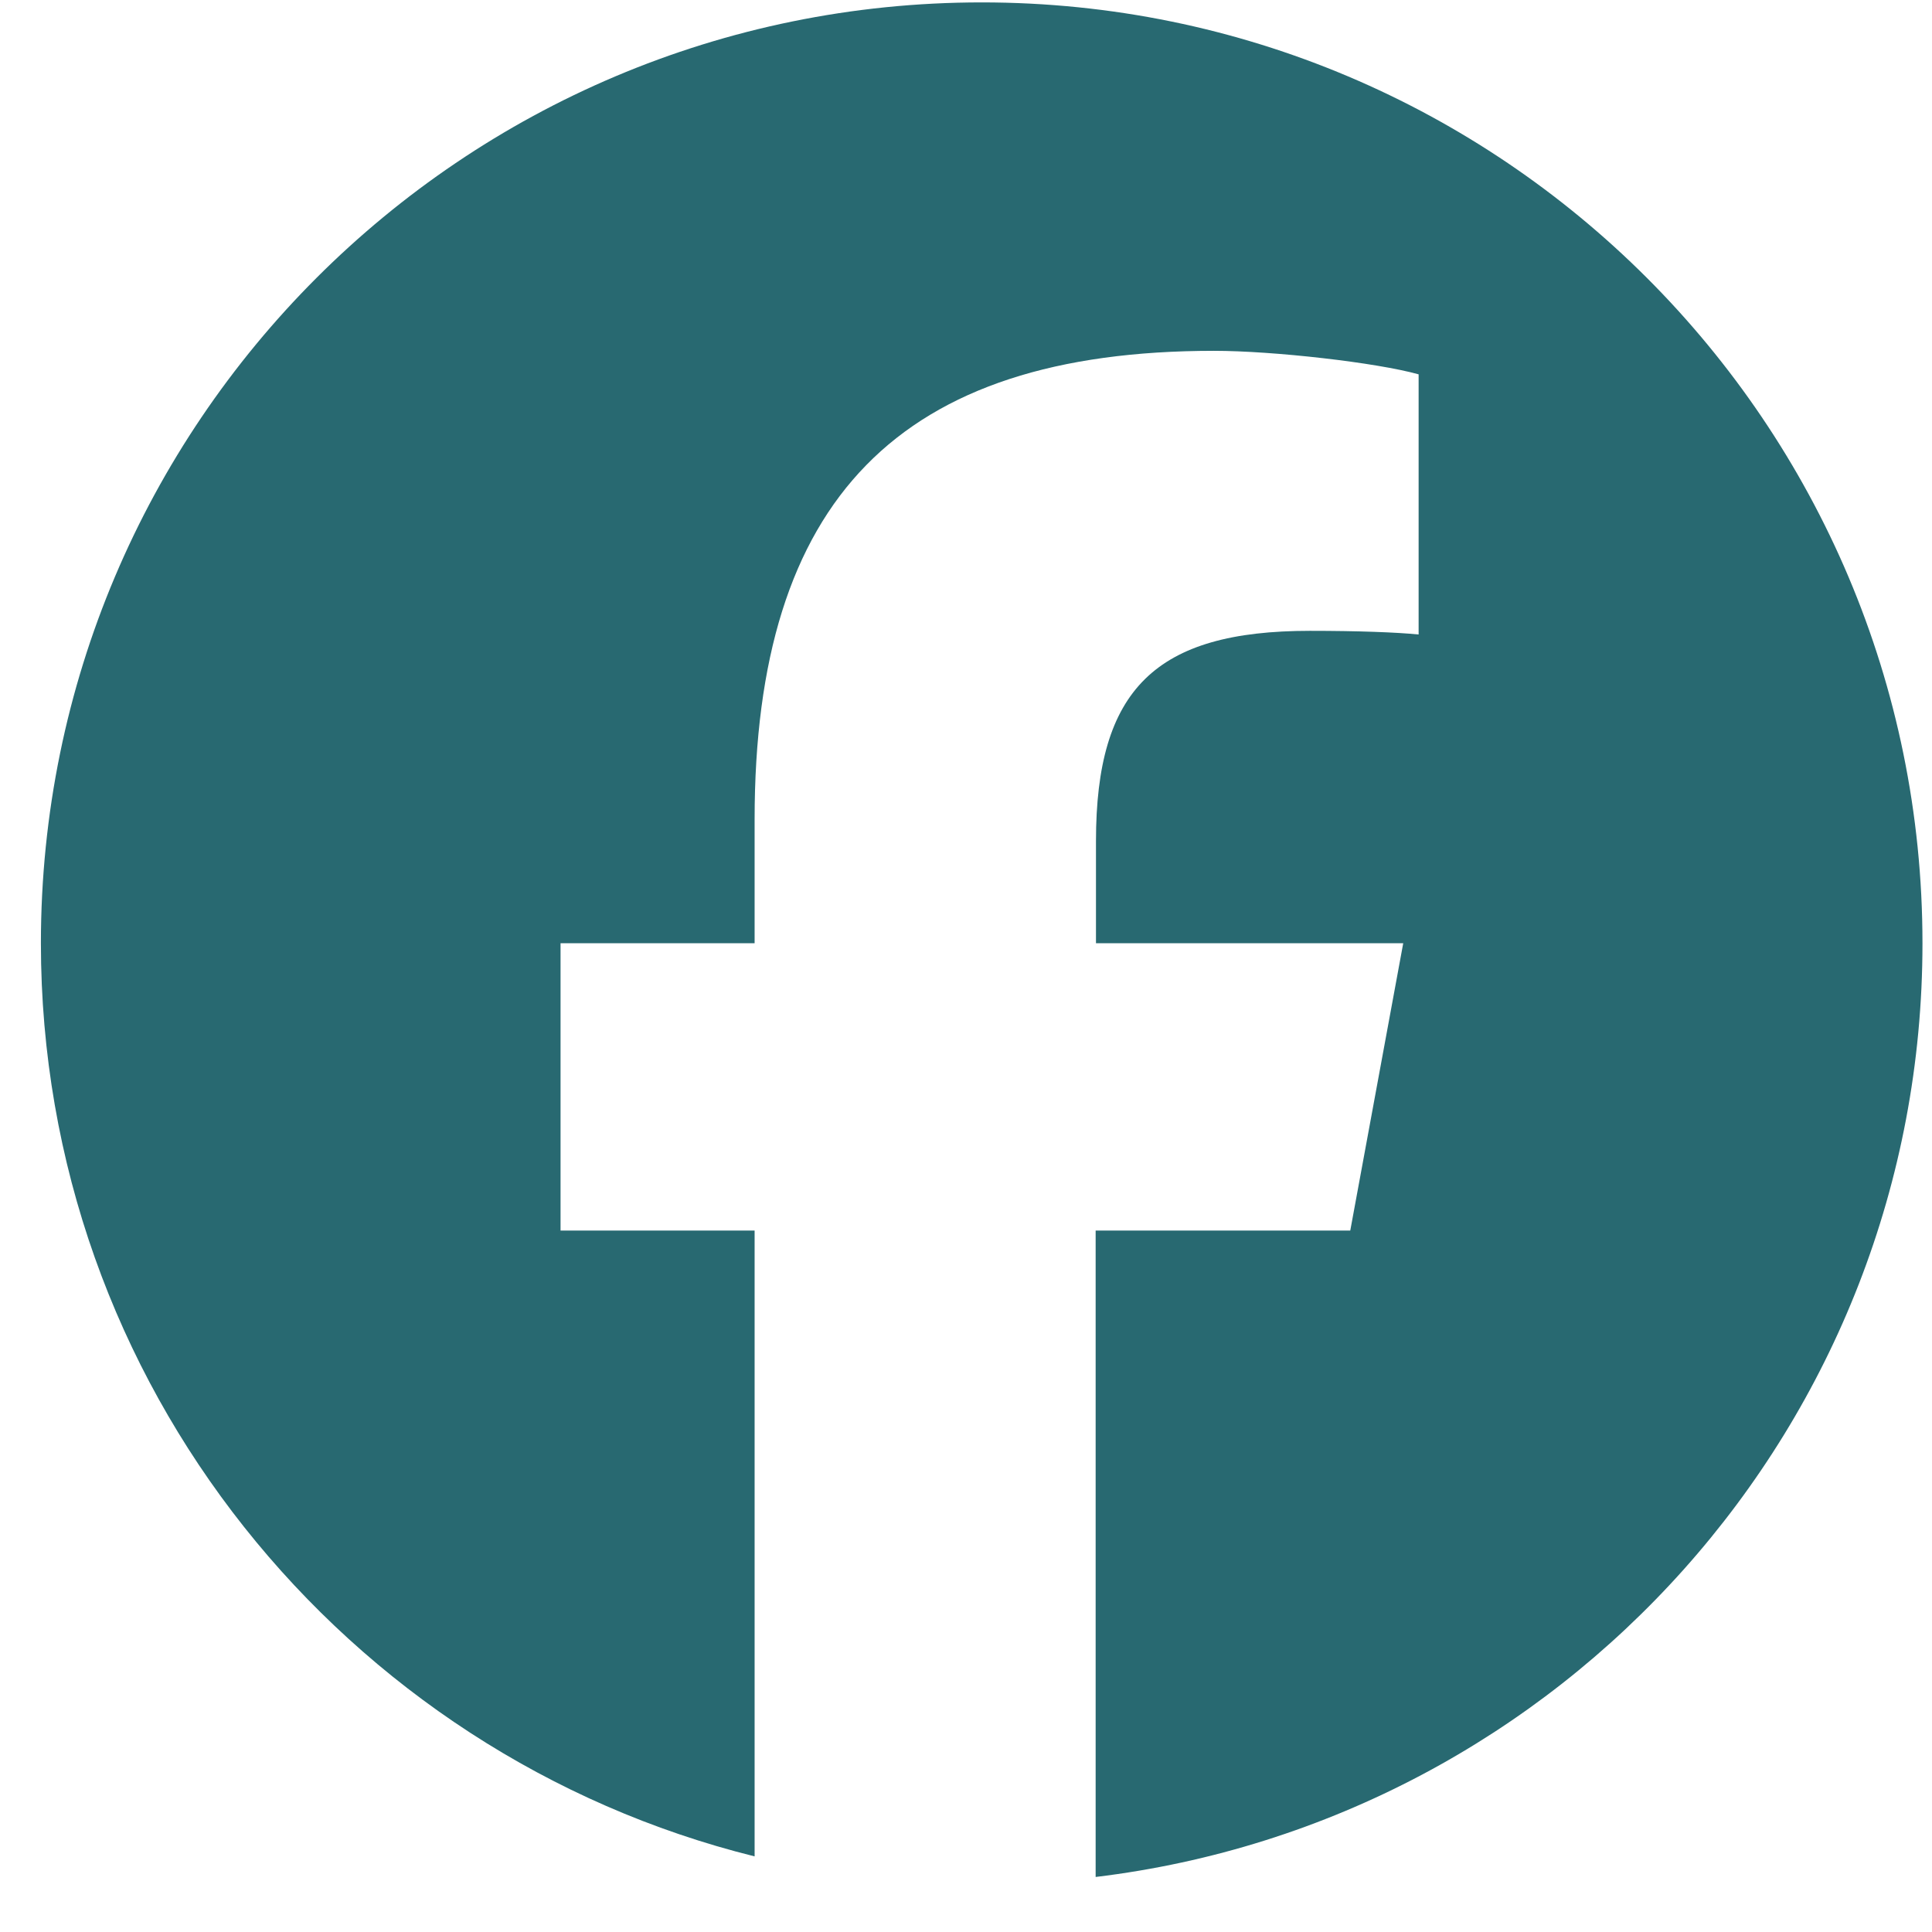
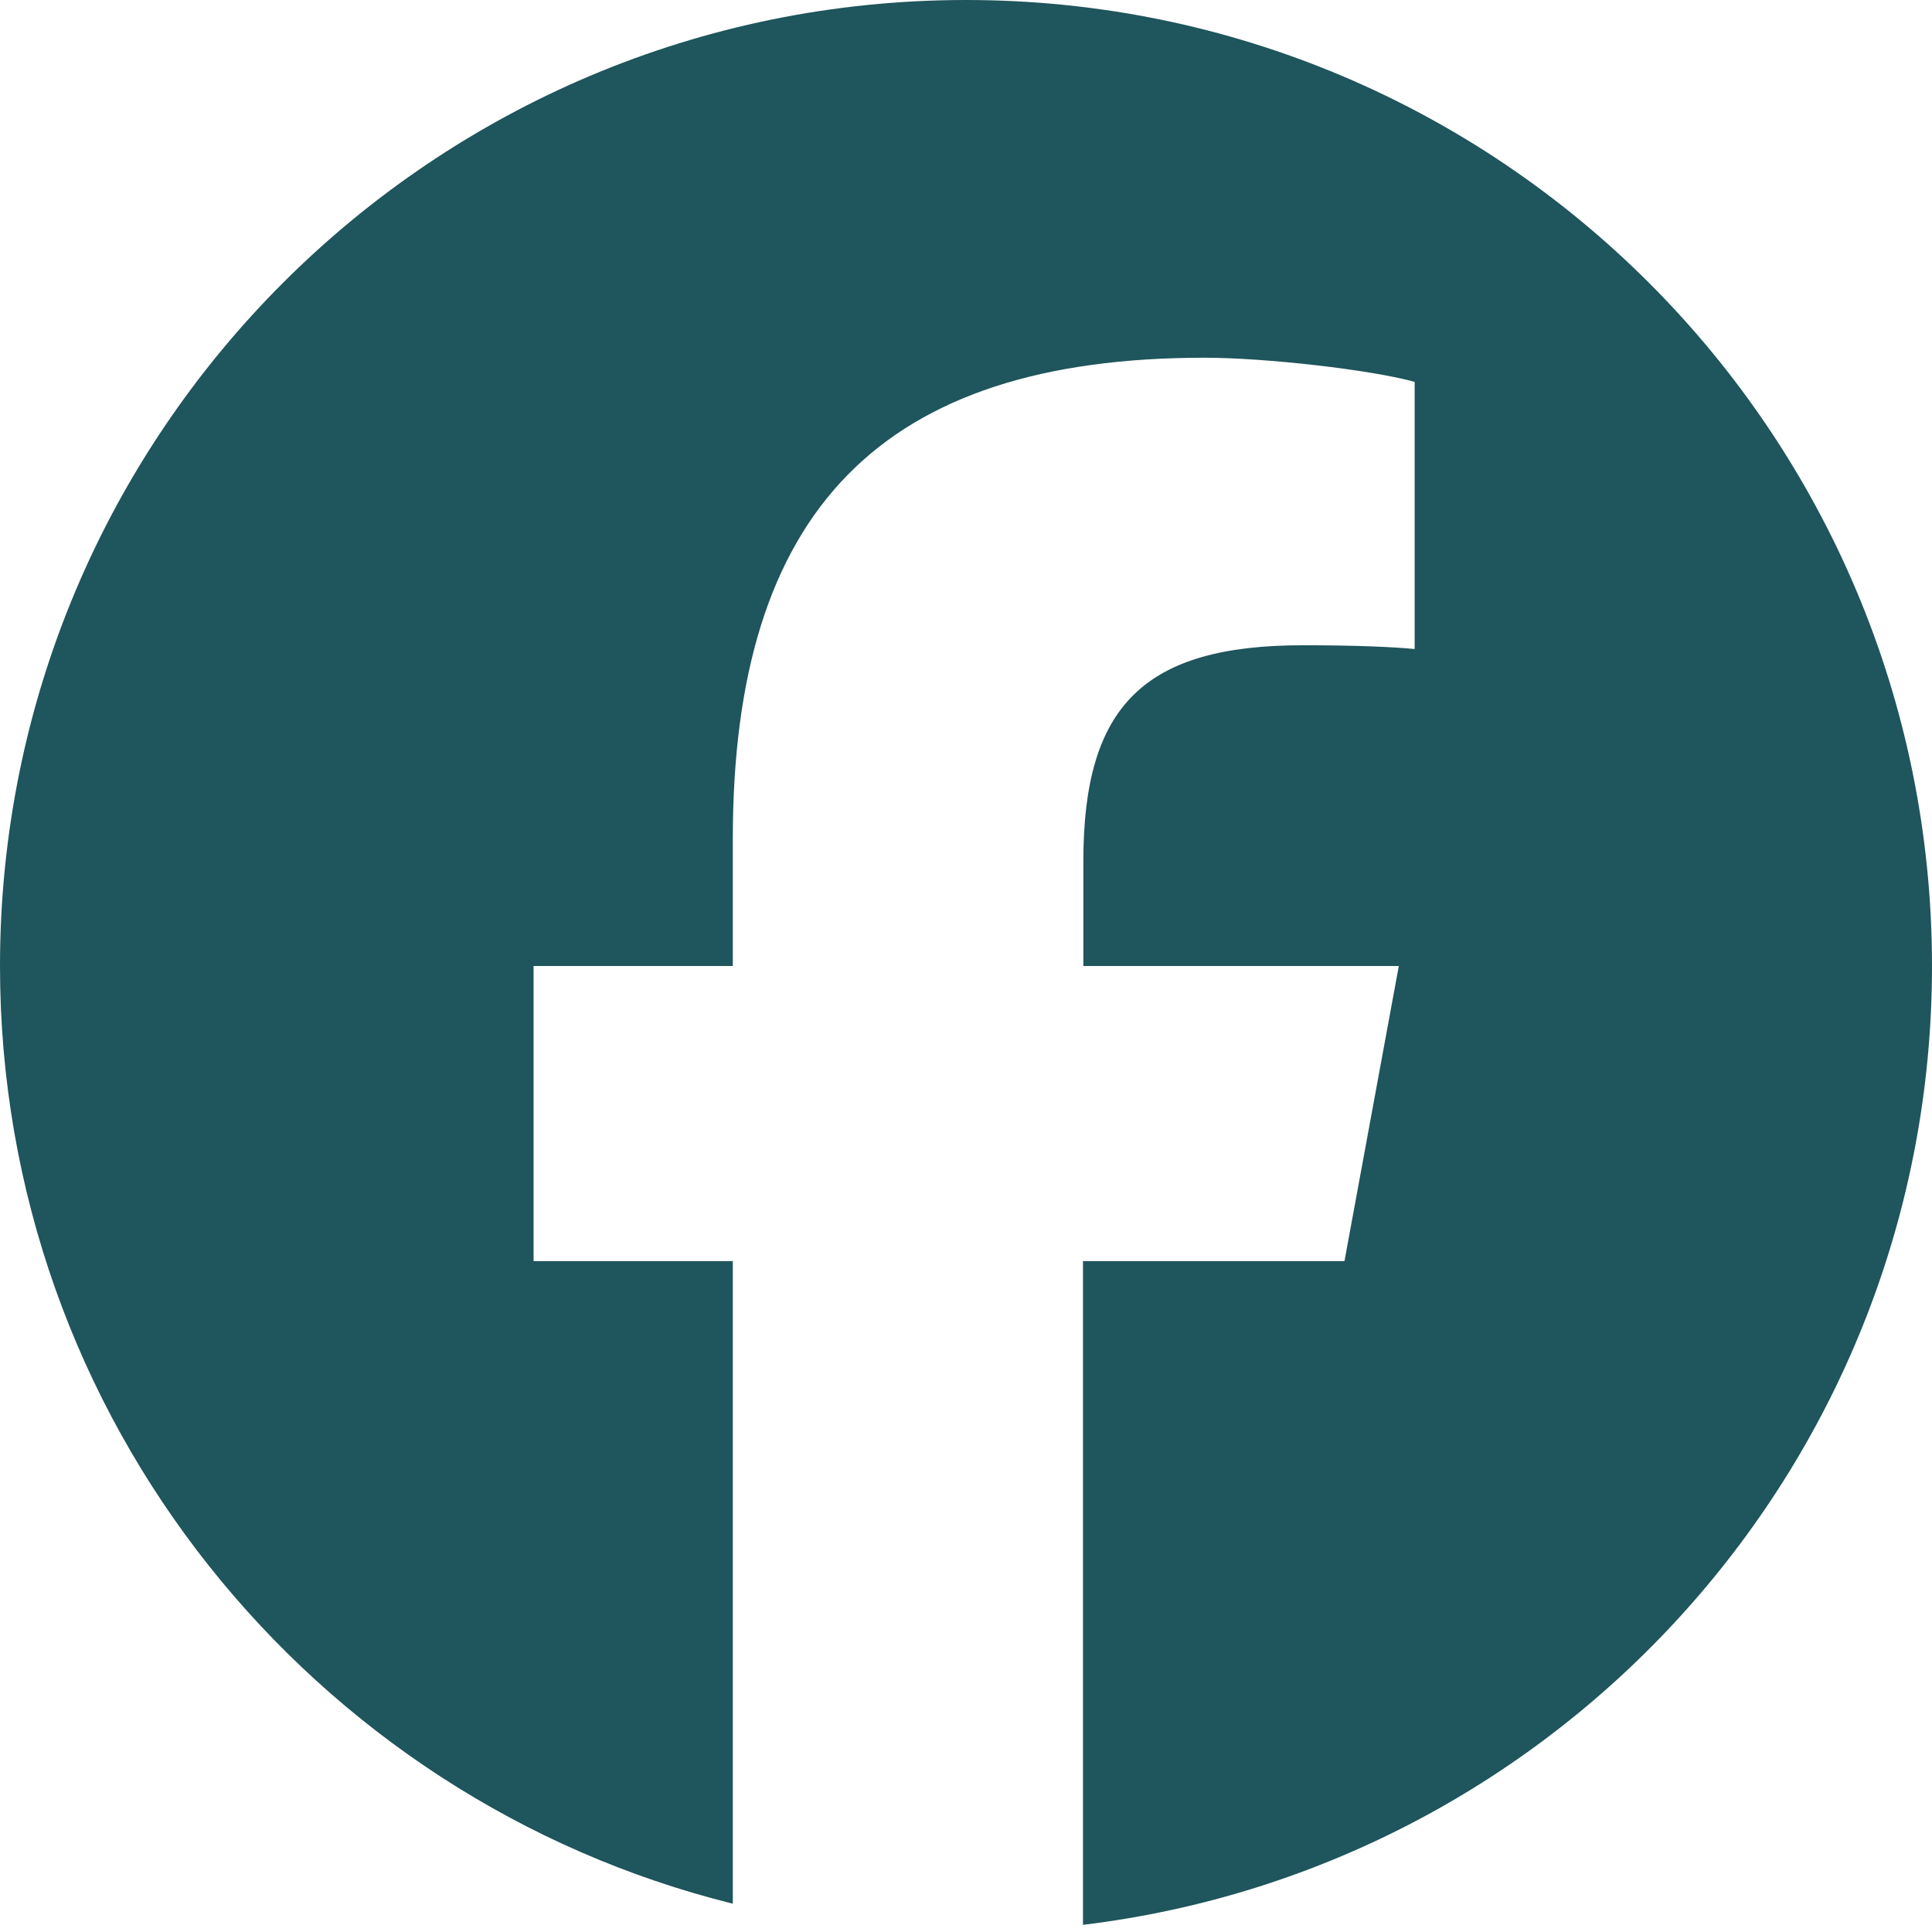
- <svg xmlns="http://www.w3.org/2000/svg" width="29" height="29" viewBox="0 0 29 29" fill="none">
-   <path d="M28.857 14.158C28.857 6.358 22.536 0.036 14.736 0.036C6.936 0.036 0.614 6.358 0.614 14.158C0.614 20.777 5.176 26.337 11.327 27.865V18.471H8.414V14.158H11.327V12.299C11.327 7.494 13.5 5.266 18.222 5.266C19.116 5.266 20.66 5.442 21.294 5.619V9.524C20.963 9.491 20.384 9.469 19.662 9.469C17.345 9.469 16.451 10.346 16.451 12.624V14.158H21.063L20.268 18.471H16.446V28.174C23.44 27.33 28.857 21.378 28.857 14.158Z" fill="#286971" />
+ <svg xmlns="http://www.w3.org/2000/svg" viewBox="0 0 512 512">
+   <path fill="#1f555c" d="M512 256C512 114.6 397.4 0 256 0S0 114.6 0 256C0 376 82.7 476.8 194.2 504.5V334.2H141.4V256h52.8V222.3c0-87.1 39.4-127.5 125-127.5c16.2 0 44.2 3.2 55.7 6.4V172c-6-.6-16.5-1-29.6-1c-42 0-58.2 15.9-58.2 57.2V256h83.6l-14.4 78.2H287V510.1C413.8 494.8 512 386.9 512 256h0z" />
</svg>
